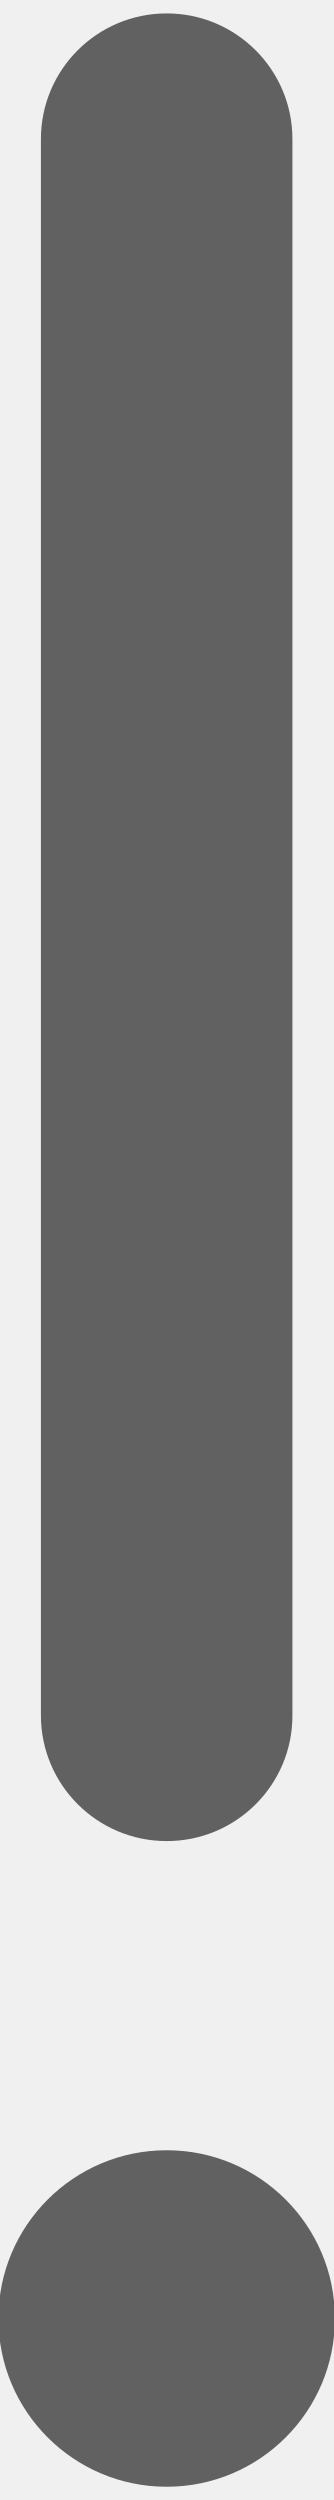
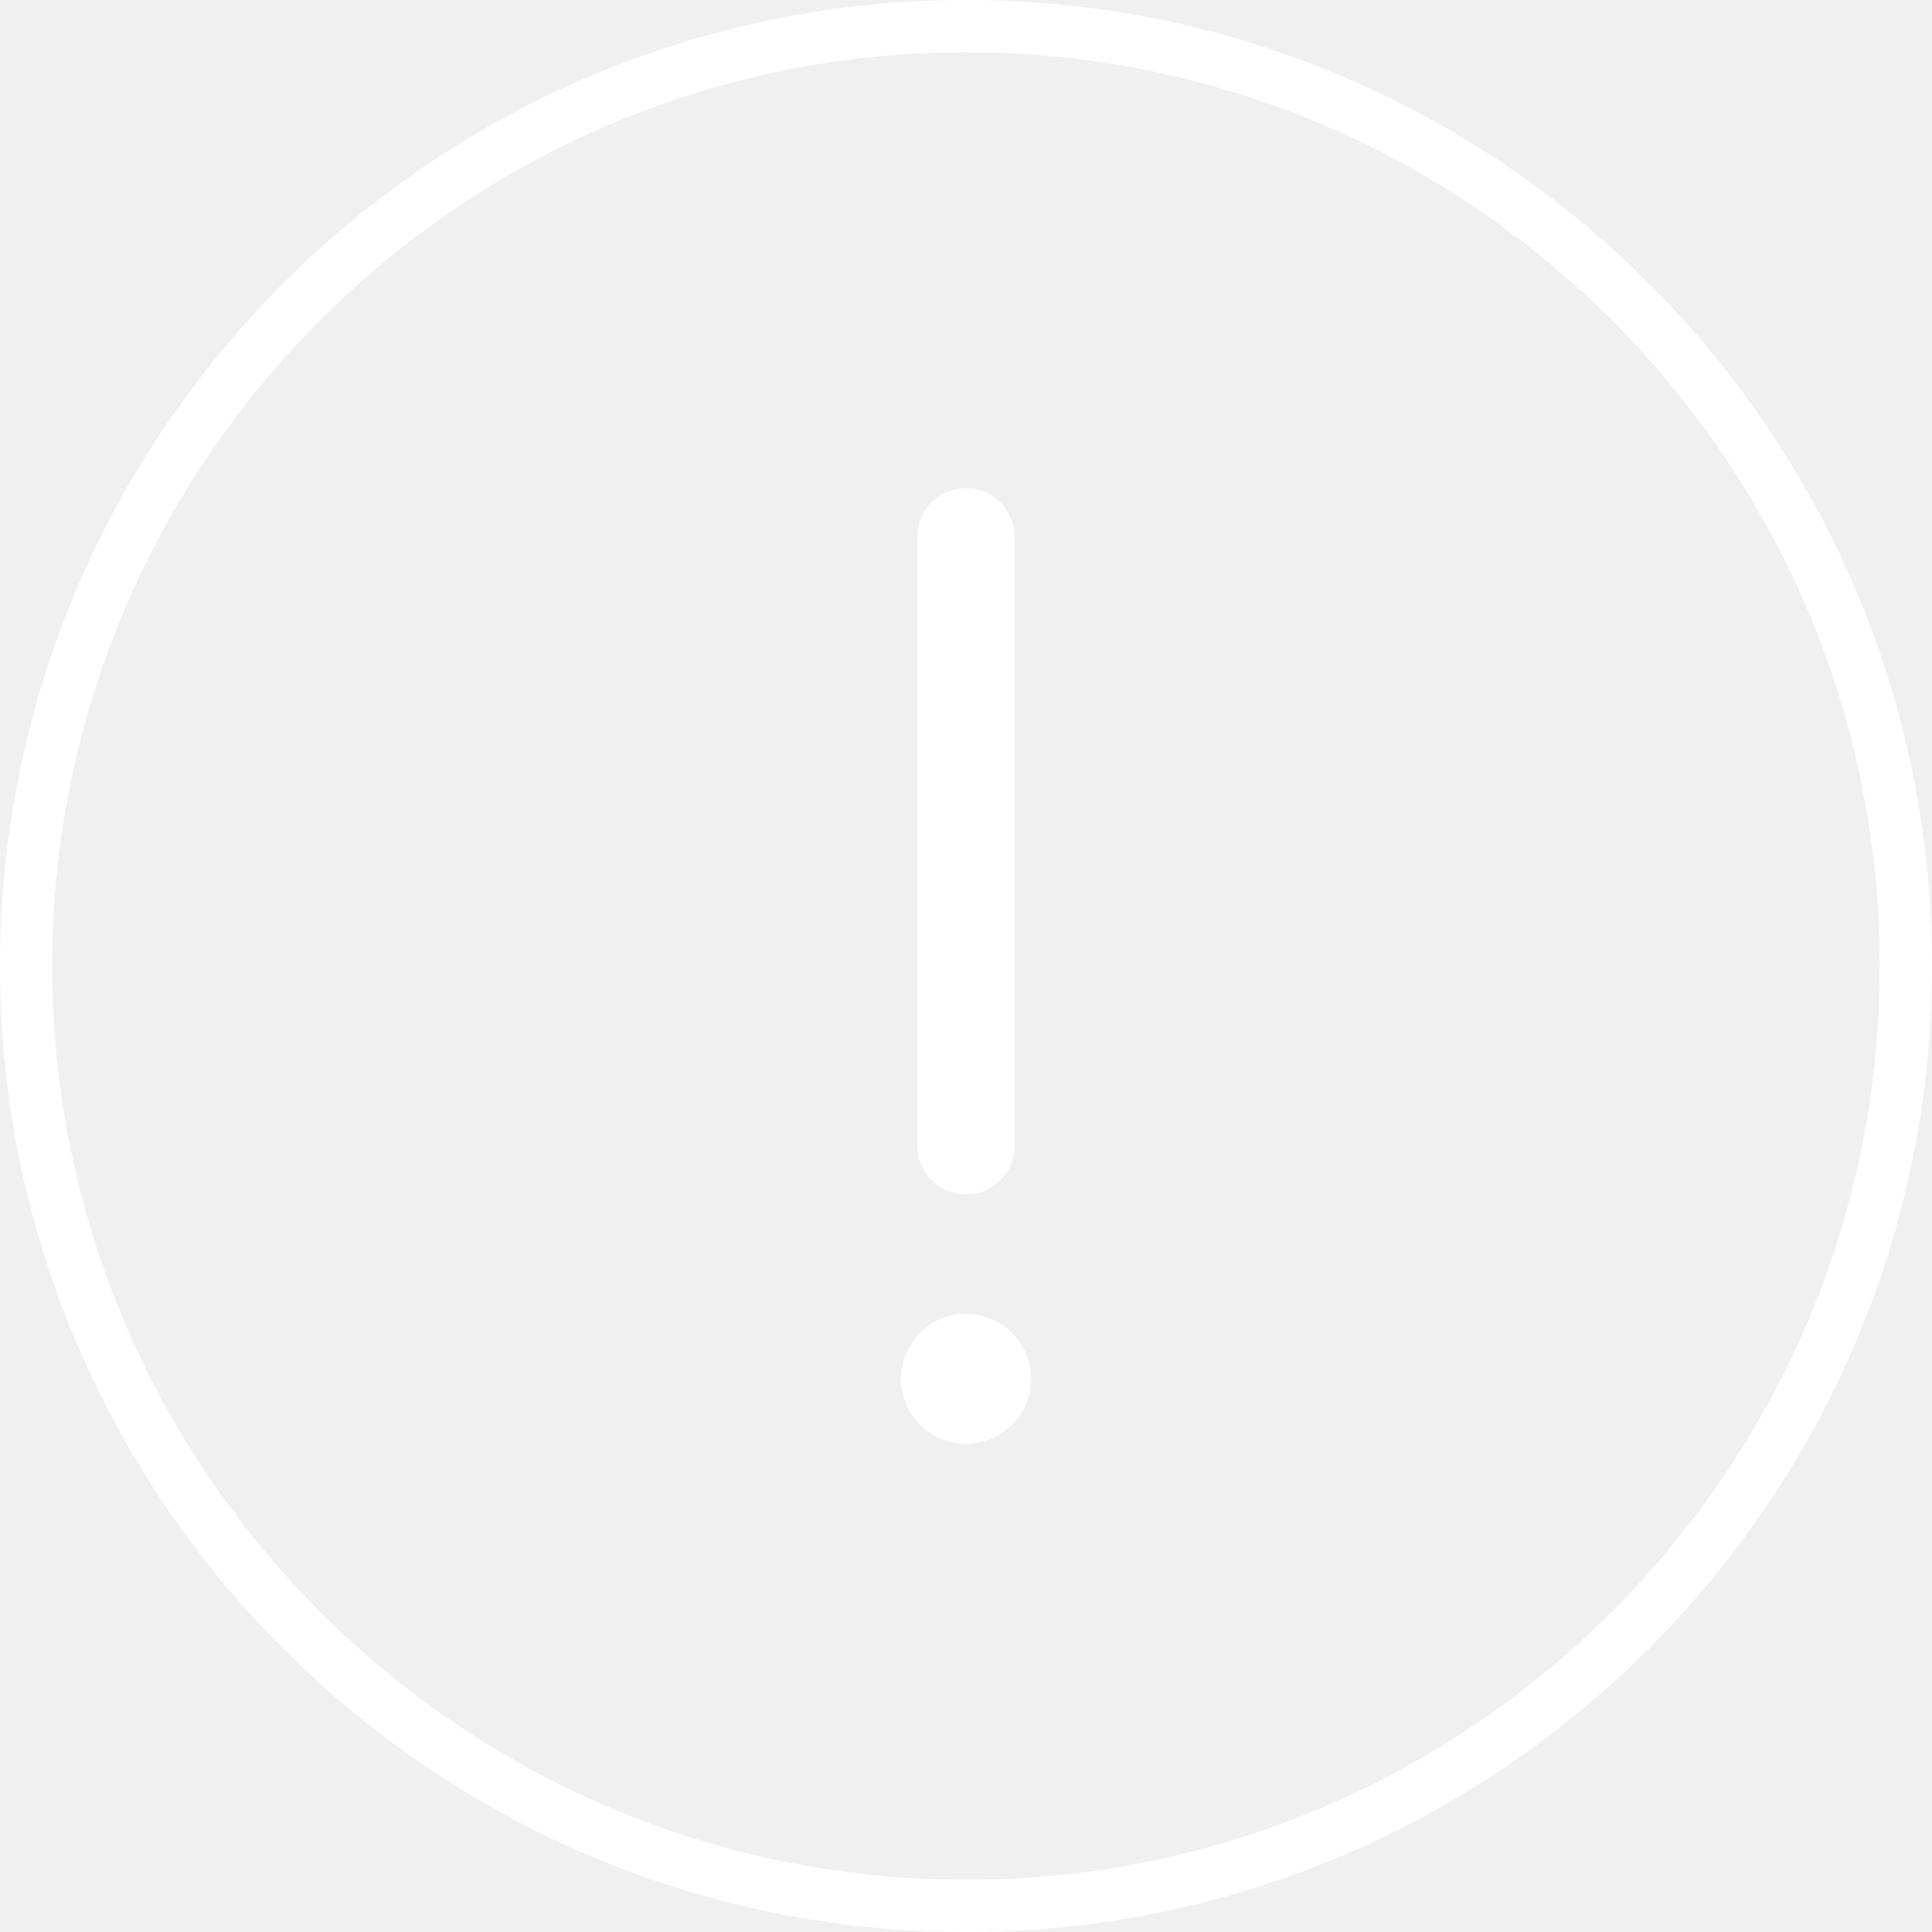
- <svg xmlns="http://www.w3.org/2000/svg" width="4px" height="30px" viewBox="0 0 4 30" version="1.1">
+ <svg xmlns="http://www.w3.org/2000/svg" width="60px" height="60px" viewBox="0 0 60 60" version="1.1">
  <defs />
  <g id="Page-1" stroke="none" stroke-width="1" fill="none" fill-rule="evenodd">
-     <g id="warning" transform="translate(-1, 0)" fill="#616161">
-       <g id="Page-1">
-         <g id="Group">
-           <path d="M3,22.093 C2.166,22.093 1.491,21.417 1.491,20.584 L1.491,1.669 C1.491,0.836 2.166,0.161 3,0.161 C3.834,0.161 4.509,0.837 4.509,1.669 L4.509,20.584 C4.511,21.417 3.836,22.093 3,22.093 L3,22.093 L3,22.093 Z M0.981,27.822 C0.981,28.937 1.885,29.841 3,29.841 C4.115,29.841 5.019,28.937 5.019,27.822 C5.019,26.707 4.115,25.803 3,25.803 C1.885,25.803 0.981,26.707 0.981,27.822 L0.981,27.822 L0.981,27.822 Z" id="Shape" />
+     <g id="正在直播主持人-tool-bar_语音2" transform="translate(-159, -284)" fill="#FFFFFF">
+       <g id="Group-2" transform="translate(138, 284)">
+         <g id="Group" transform="translate(21, 0)">
+           <path d="M30,0 C13.458,0 0,13.457 0,30 C0,46.544 13.458,60 30,60 C46.542,60 60,46.542 60,30 C60,13.458 46.542,0 30,0 L30,0 Z M30,58.379 C14.352,58.379 1.621,45.647 1.621,30 C1.621,14.354 14.352,1.621 30,1.621 C45.648,1.621 58.379,14.352 58.379,30 C58.379,45.648 45.648,58.379 30,58.379 L30,58.379 Z M30,37.093 C29.166,37.093 28.491,36.417 28.491,35.584 L28.491,16.669 C28.491,15.835 29.166,15.161 30,15.161 C30.834,15.161 31.509,15.837 31.509,16.669 L31.509,35.584 C31.511,36.417 30.835,37.093 30,37.093 L30,37.093 Z M27.981,42.822 C27.981,43.937 28.885,44.841 30,44.841 C31.115,44.841 32.019,43.937 32.019,42.822 C32.019,41.707 31.115,40.803 30,40.803 C28.885,40.803 27.981,41.707 27.981,42.822 L27.981,42.822 Z" id="Shape" />
        </g>
      </g>
    </g>
  </g>
</svg>
